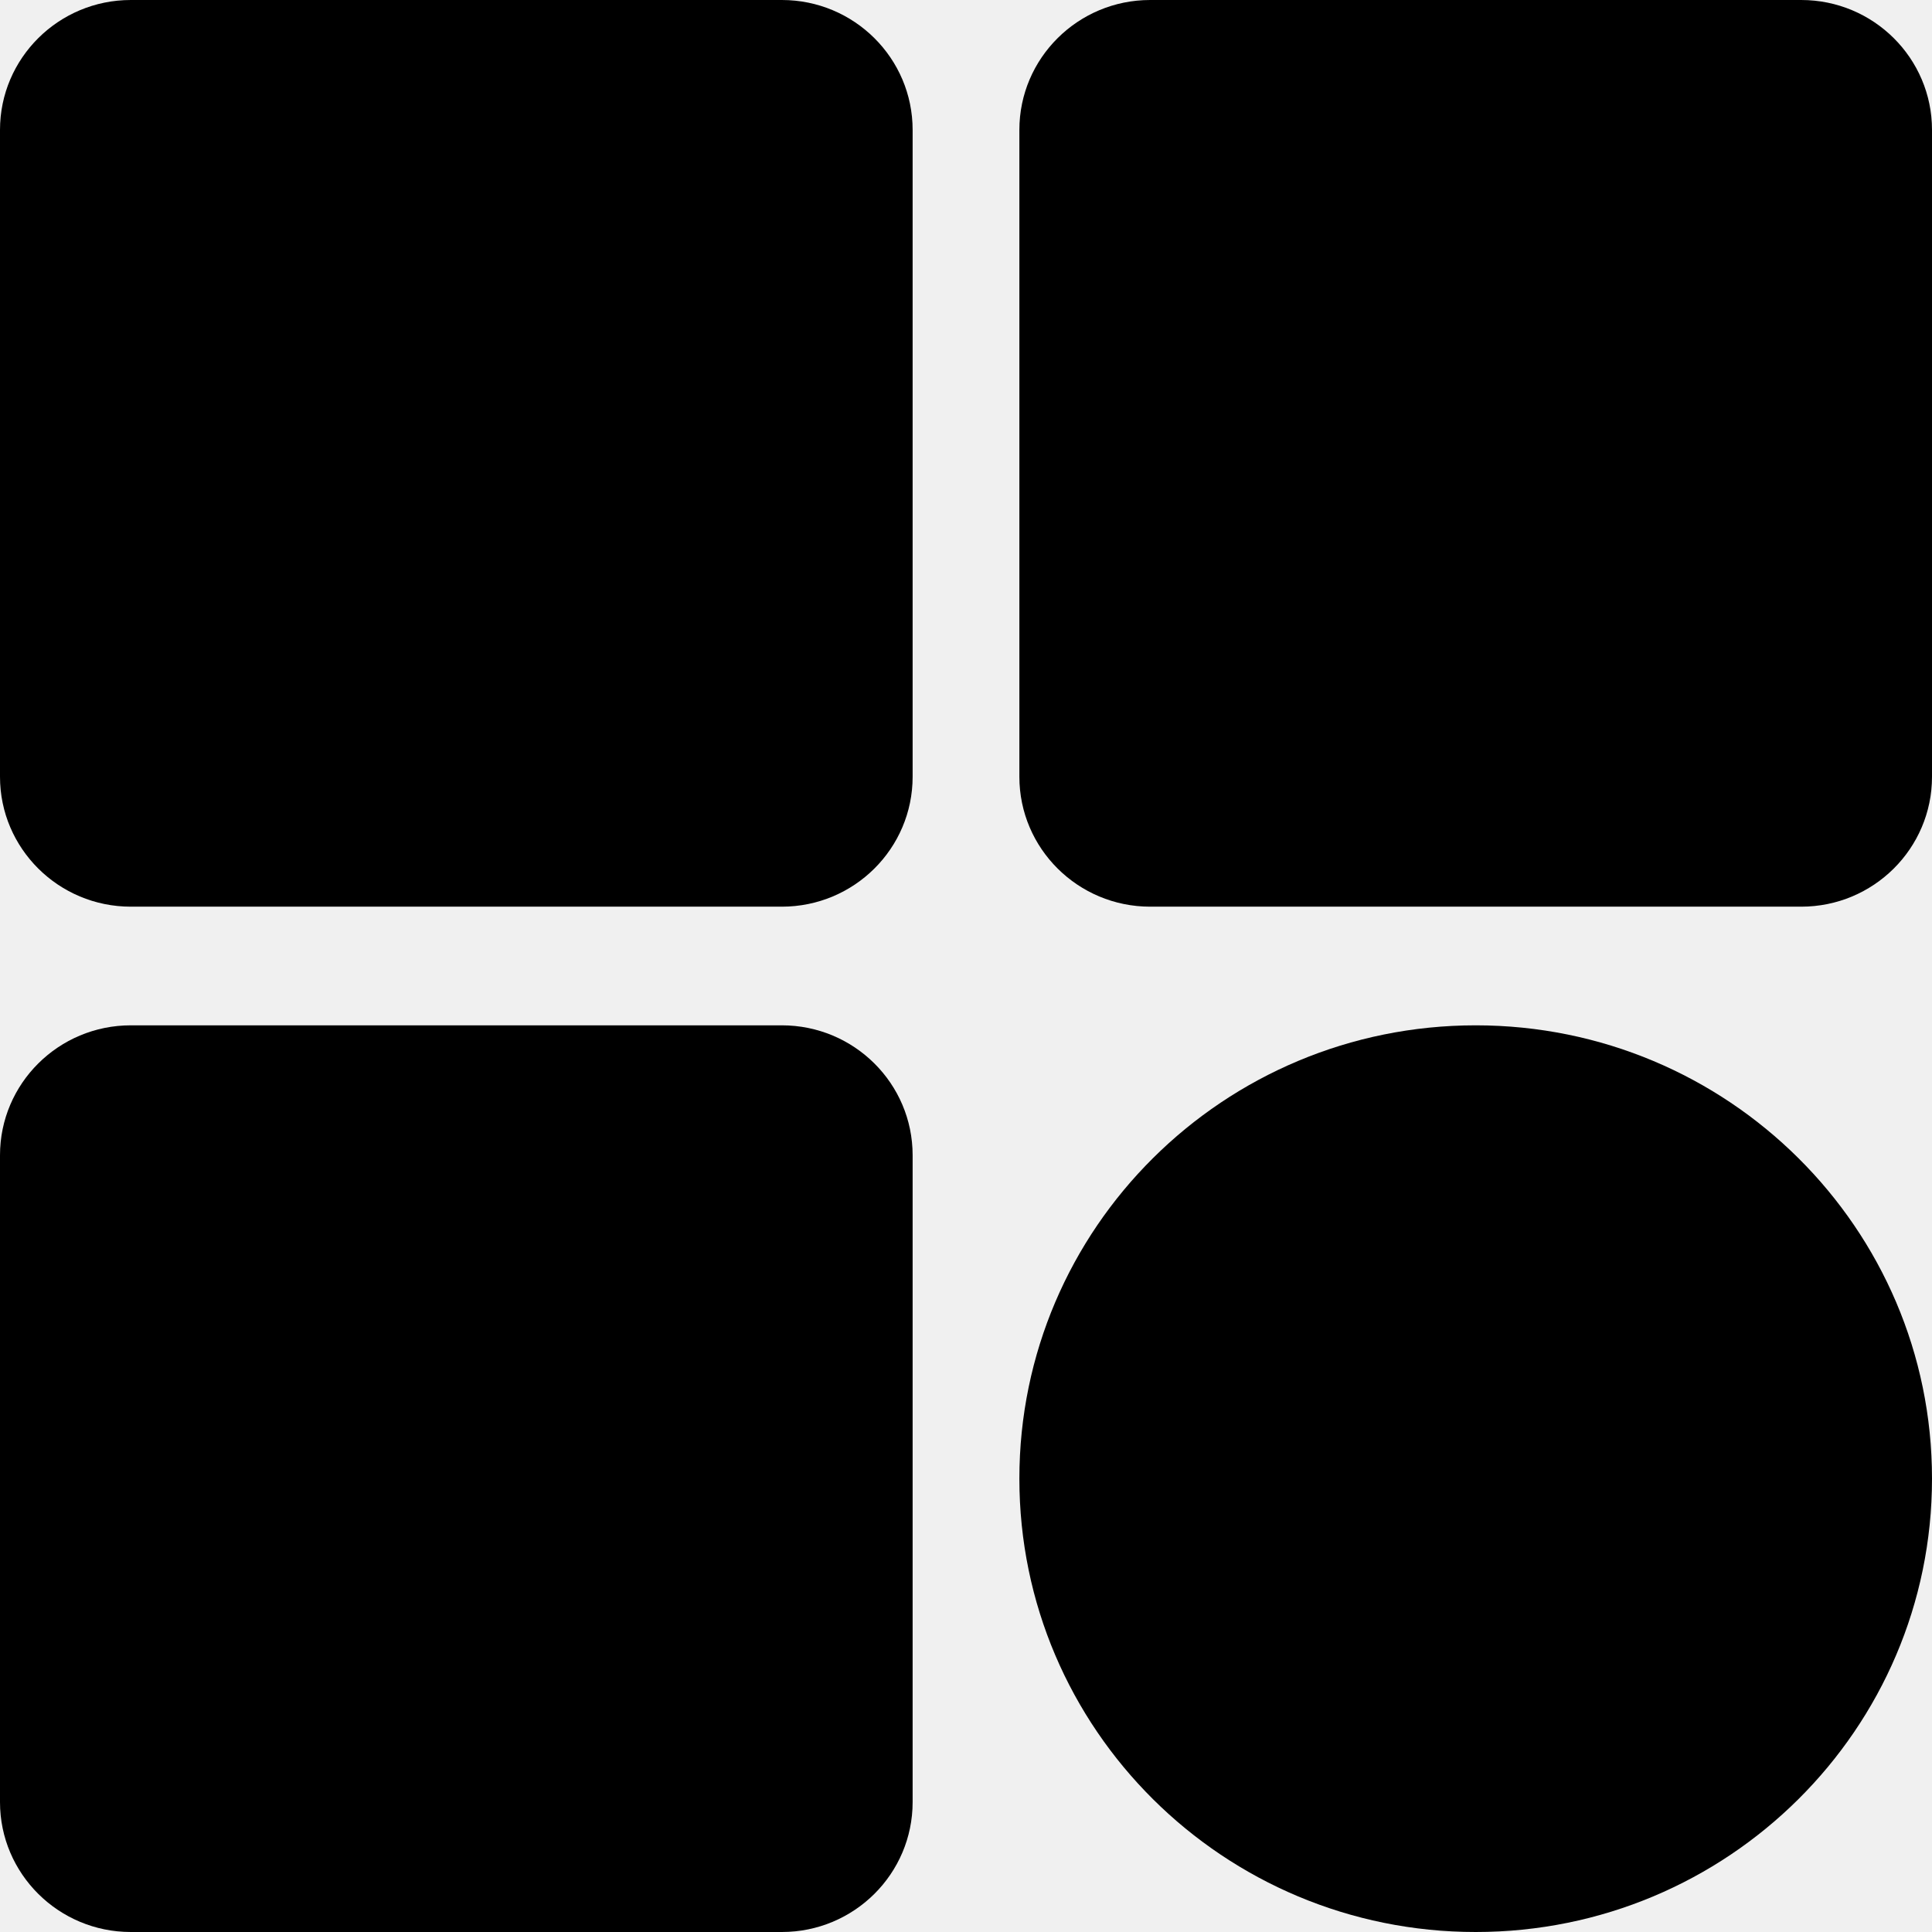
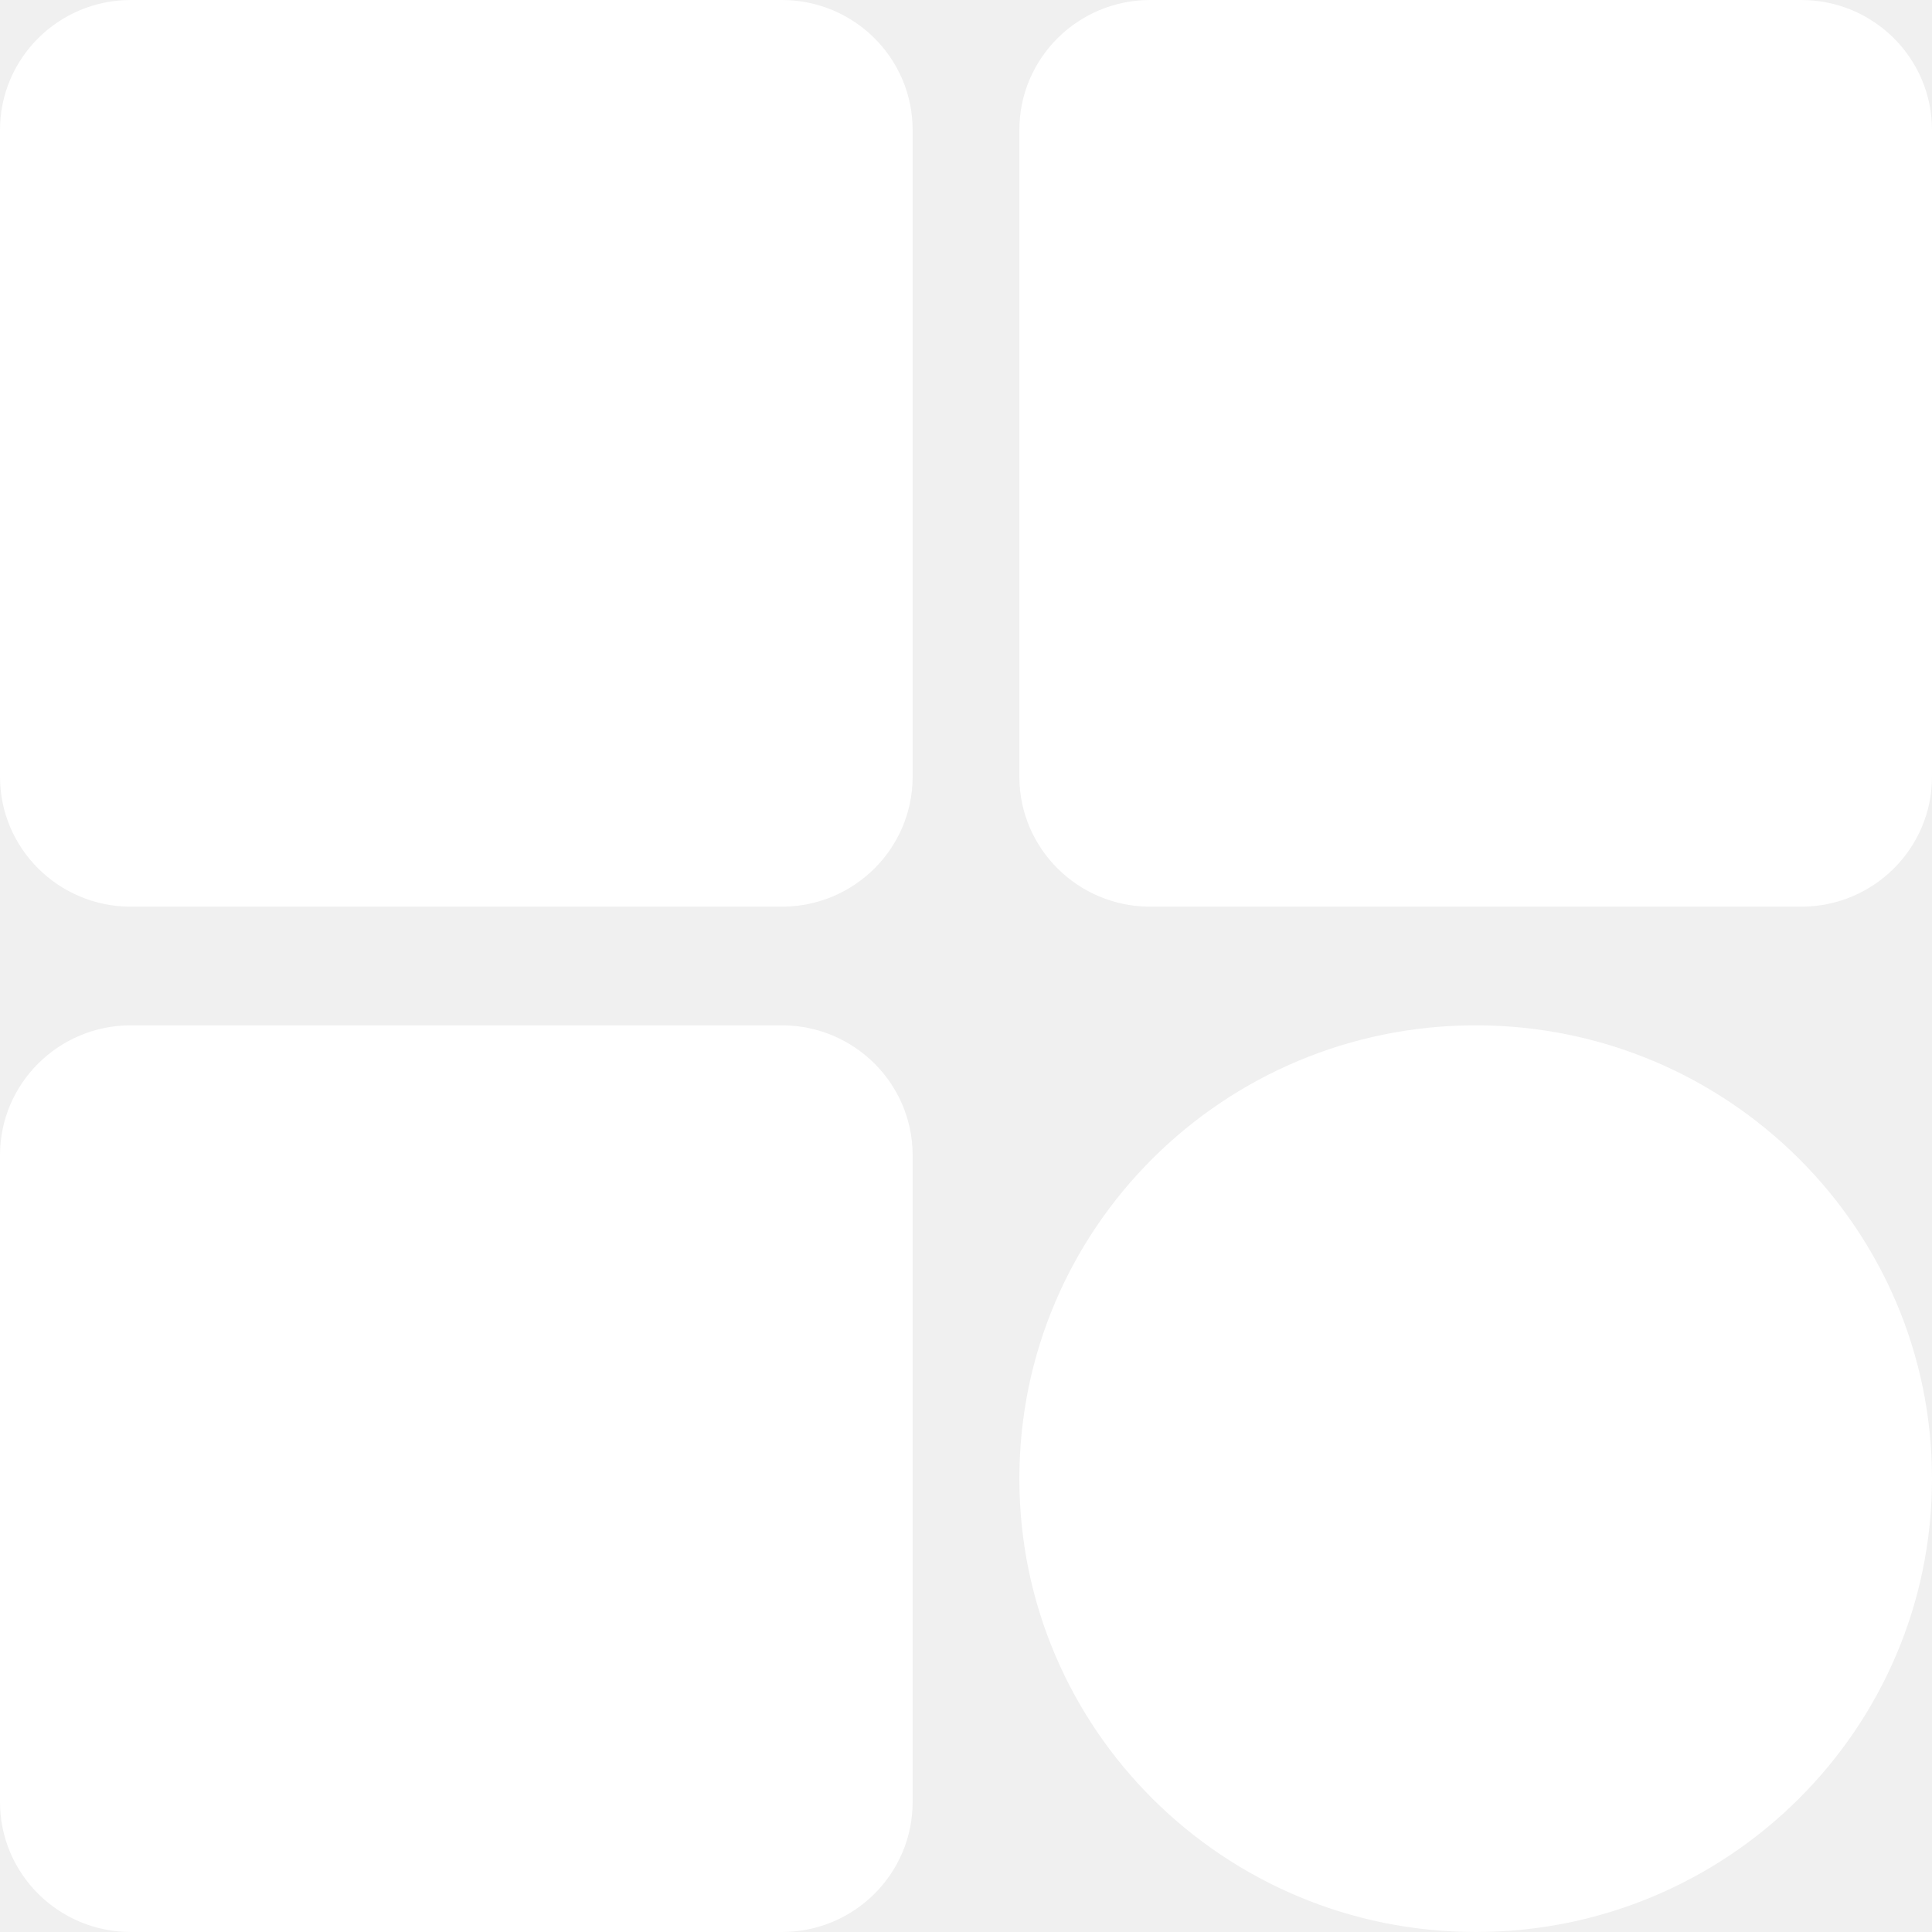
- <svg xmlns="http://www.w3.org/2000/svg" width="24" height="24" viewBox="0 0 24 24" fill="none">
-   <path d="M9.712 0H1.625C0.728 0 0 0.723 0 1.614V9.649C0 10.54 0.728 11.263 1.625 11.263H9.712C10.61 11.263 11.337 10.54 11.337 9.649V1.614C11.337 0.723 10.61 0 9.712 0Z" fill="black" />
-   <path d="M22.375 0H14.288C13.391 0 12.663 0.723 12.663 1.614V9.649C12.663 10.54 13.391 11.263 14.288 11.263H22.375C23.273 11.263 24 10.54 24 9.649V1.614C24 0.723 23.273 0 22.375 0Z" fill="black" />
-   <path d="M9.712 12.737H1.625C0.728 12.737 0 13.46 0 14.351V22.386C0 23.277 0.728 24 1.625 24H9.712C10.61 24 11.337 23.277 11.337 22.386V14.351C11.337 13.46 10.61 12.737 9.712 12.737Z" fill="black" />
-   <path d="M24 18.368C24 15.258 21.462 12.737 18.332 12.737C15.201 12.737 12.663 15.258 12.663 18.368C12.663 21.479 15.201 24 18.332 24C21.462 24 24 21.479 24 18.368Z" fill="black" />
+ <svg xmlns="http://www.w3.org/2000/svg" width="24" height="24" viewBox="0 0 24 24">
+   <path d="M9.712 0H1.625C0.728 0 0 0.723 0 1.614V9.649C0 10.54 0.728 11.263 1.625 11.263H9.712C10.61 11.263 11.337 10.54 11.337 9.649V1.614C11.337 0.723 10.61 0 9.712 0Z" fill="white" />
+   <path d="M22.375 0H14.288C13.391 0 12.663 0.723 12.663 1.614V9.649C12.663 10.54 13.391 11.263 14.288 11.263H22.375C23.273 11.263 24 10.54 24 9.649V1.614C24 0.723 23.273 0 22.375 0Z" fill="white" />
+   <path d="M9.712 12.737H1.625C0.728 12.737 0 13.46 0 14.351V22.386C0 23.277 0.728 24 1.625 24H9.712C10.61 24 11.337 23.277 11.337 22.386V14.351C11.337 13.46 10.61 12.737 9.712 12.737Z" fill="white" />
+   <path d="M24 18.368C24 15.258 21.462 12.737 18.332 12.737C15.201 12.737 12.663 15.258 12.663 18.368C12.663 21.479 15.201 24 18.332 24C21.462 24 24 21.479 24 18.368Z" fill="white" />
</svg>
